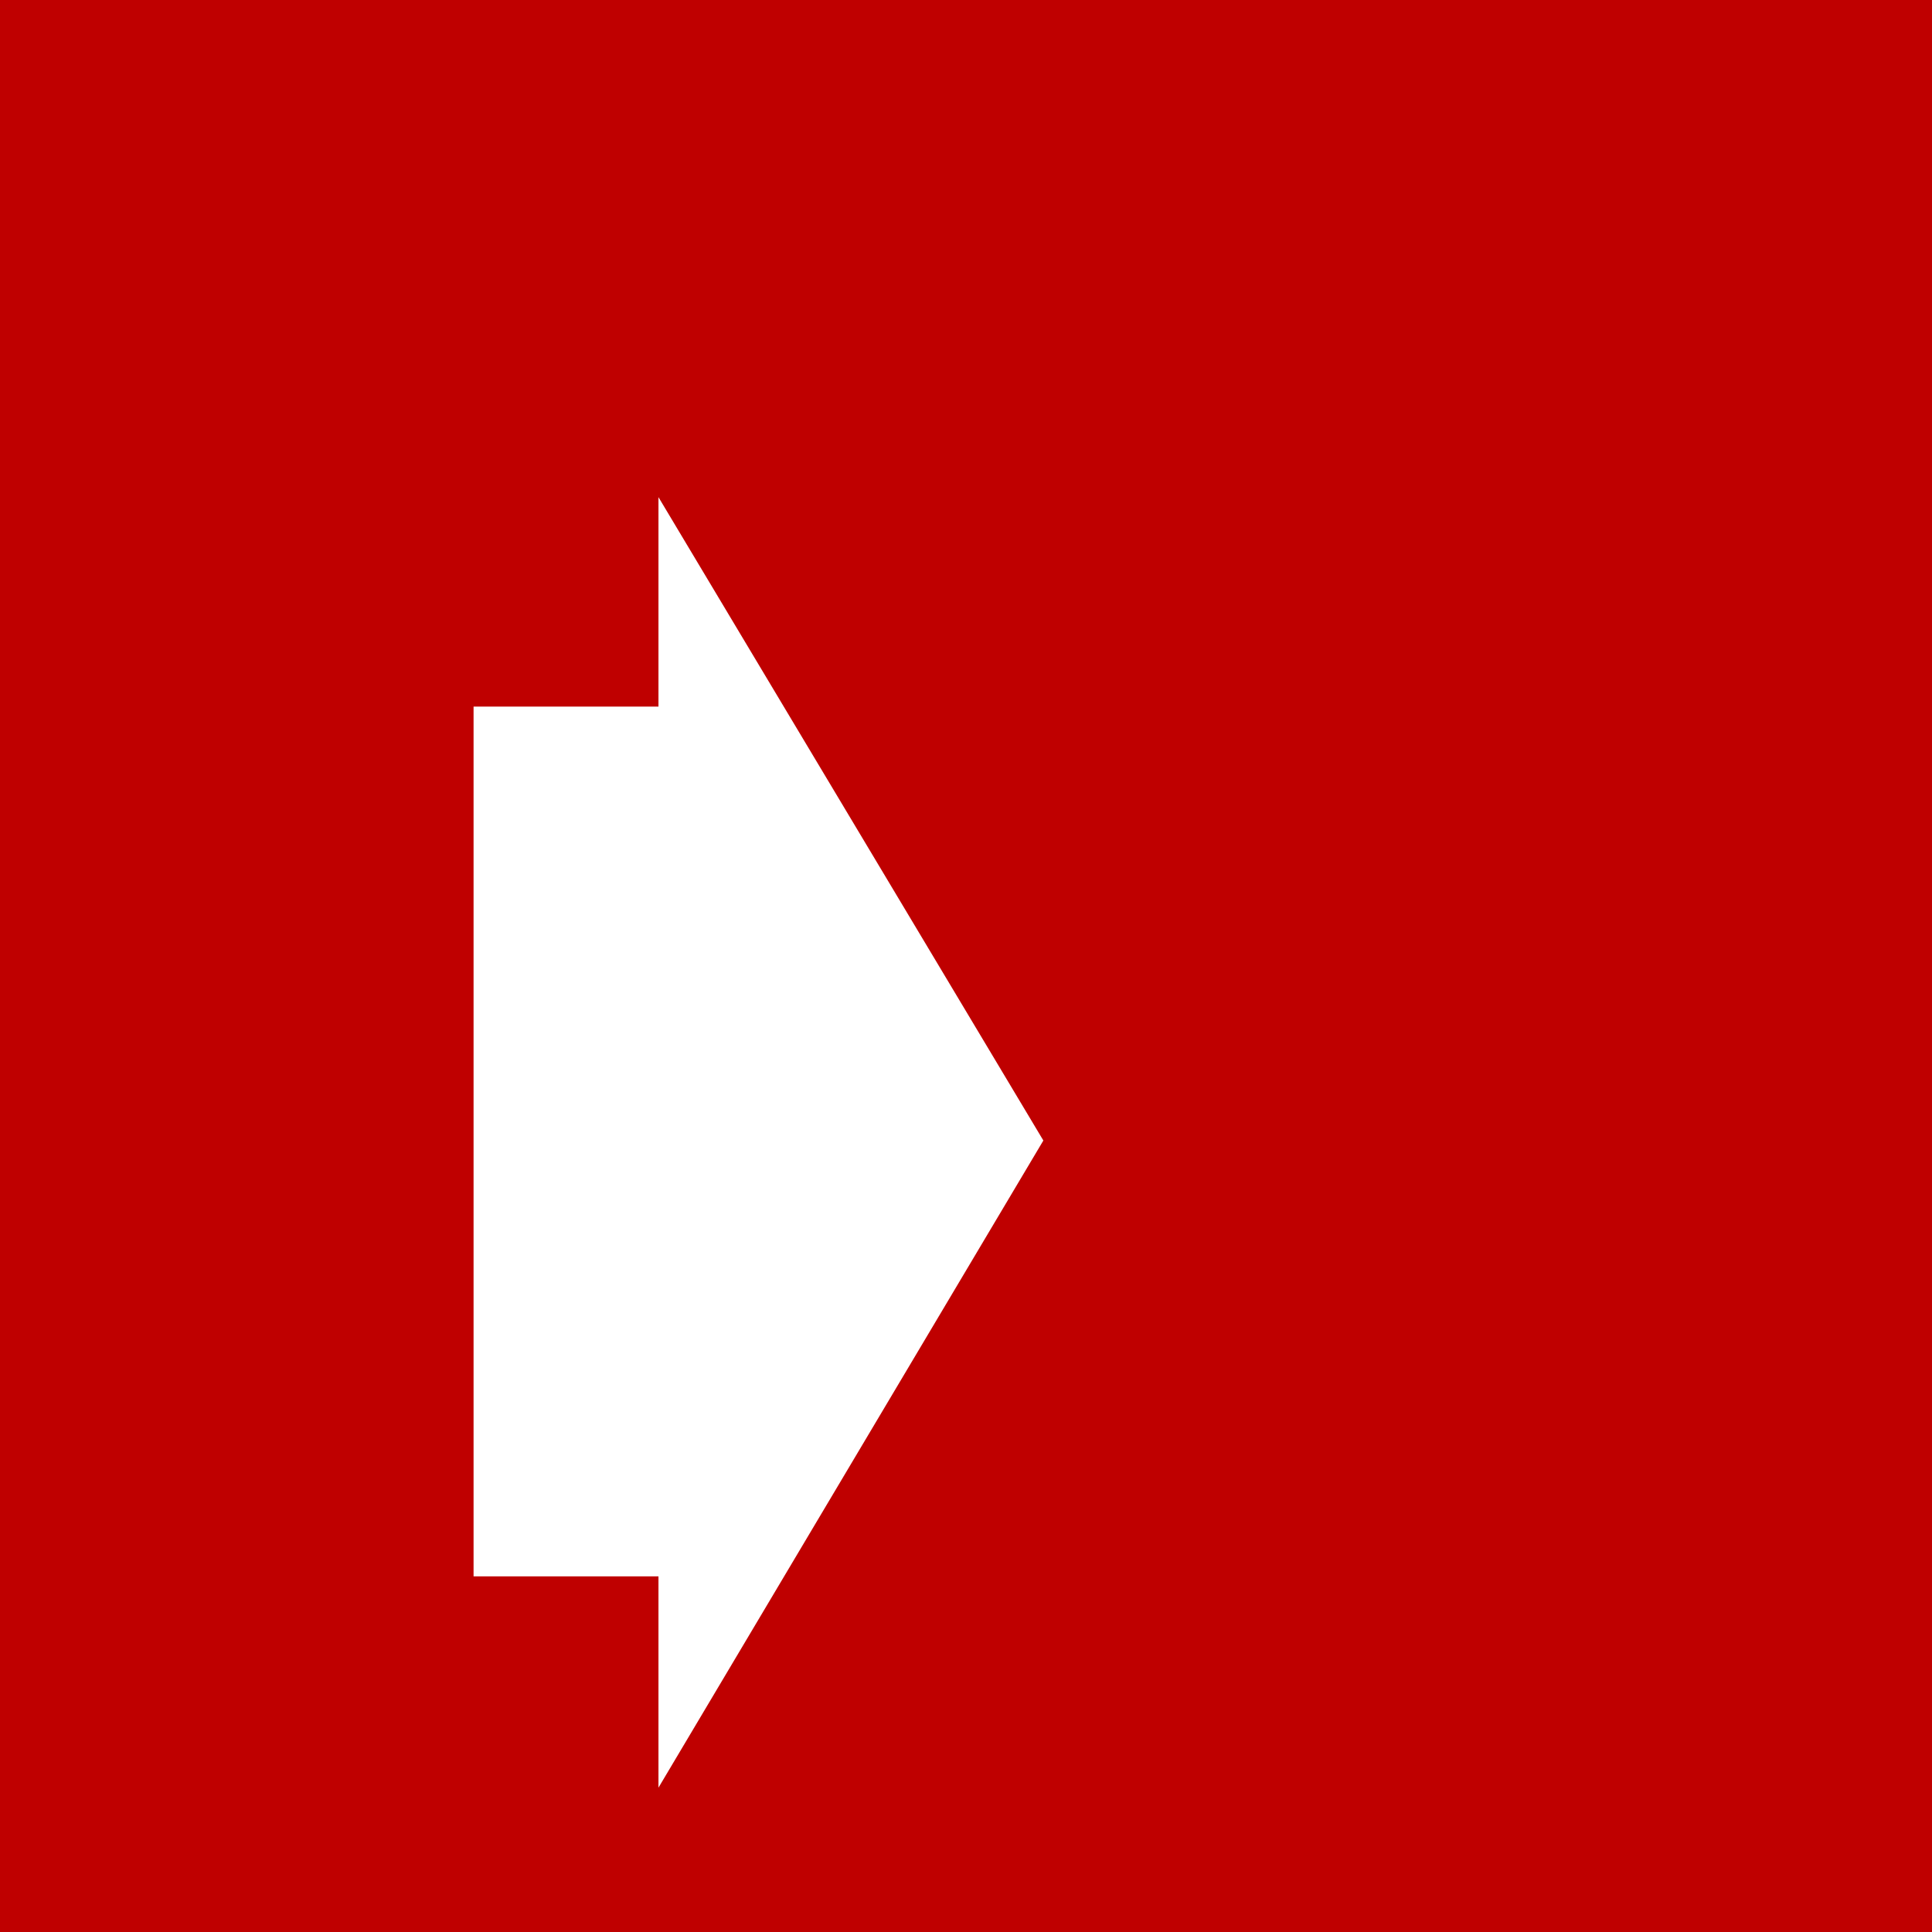
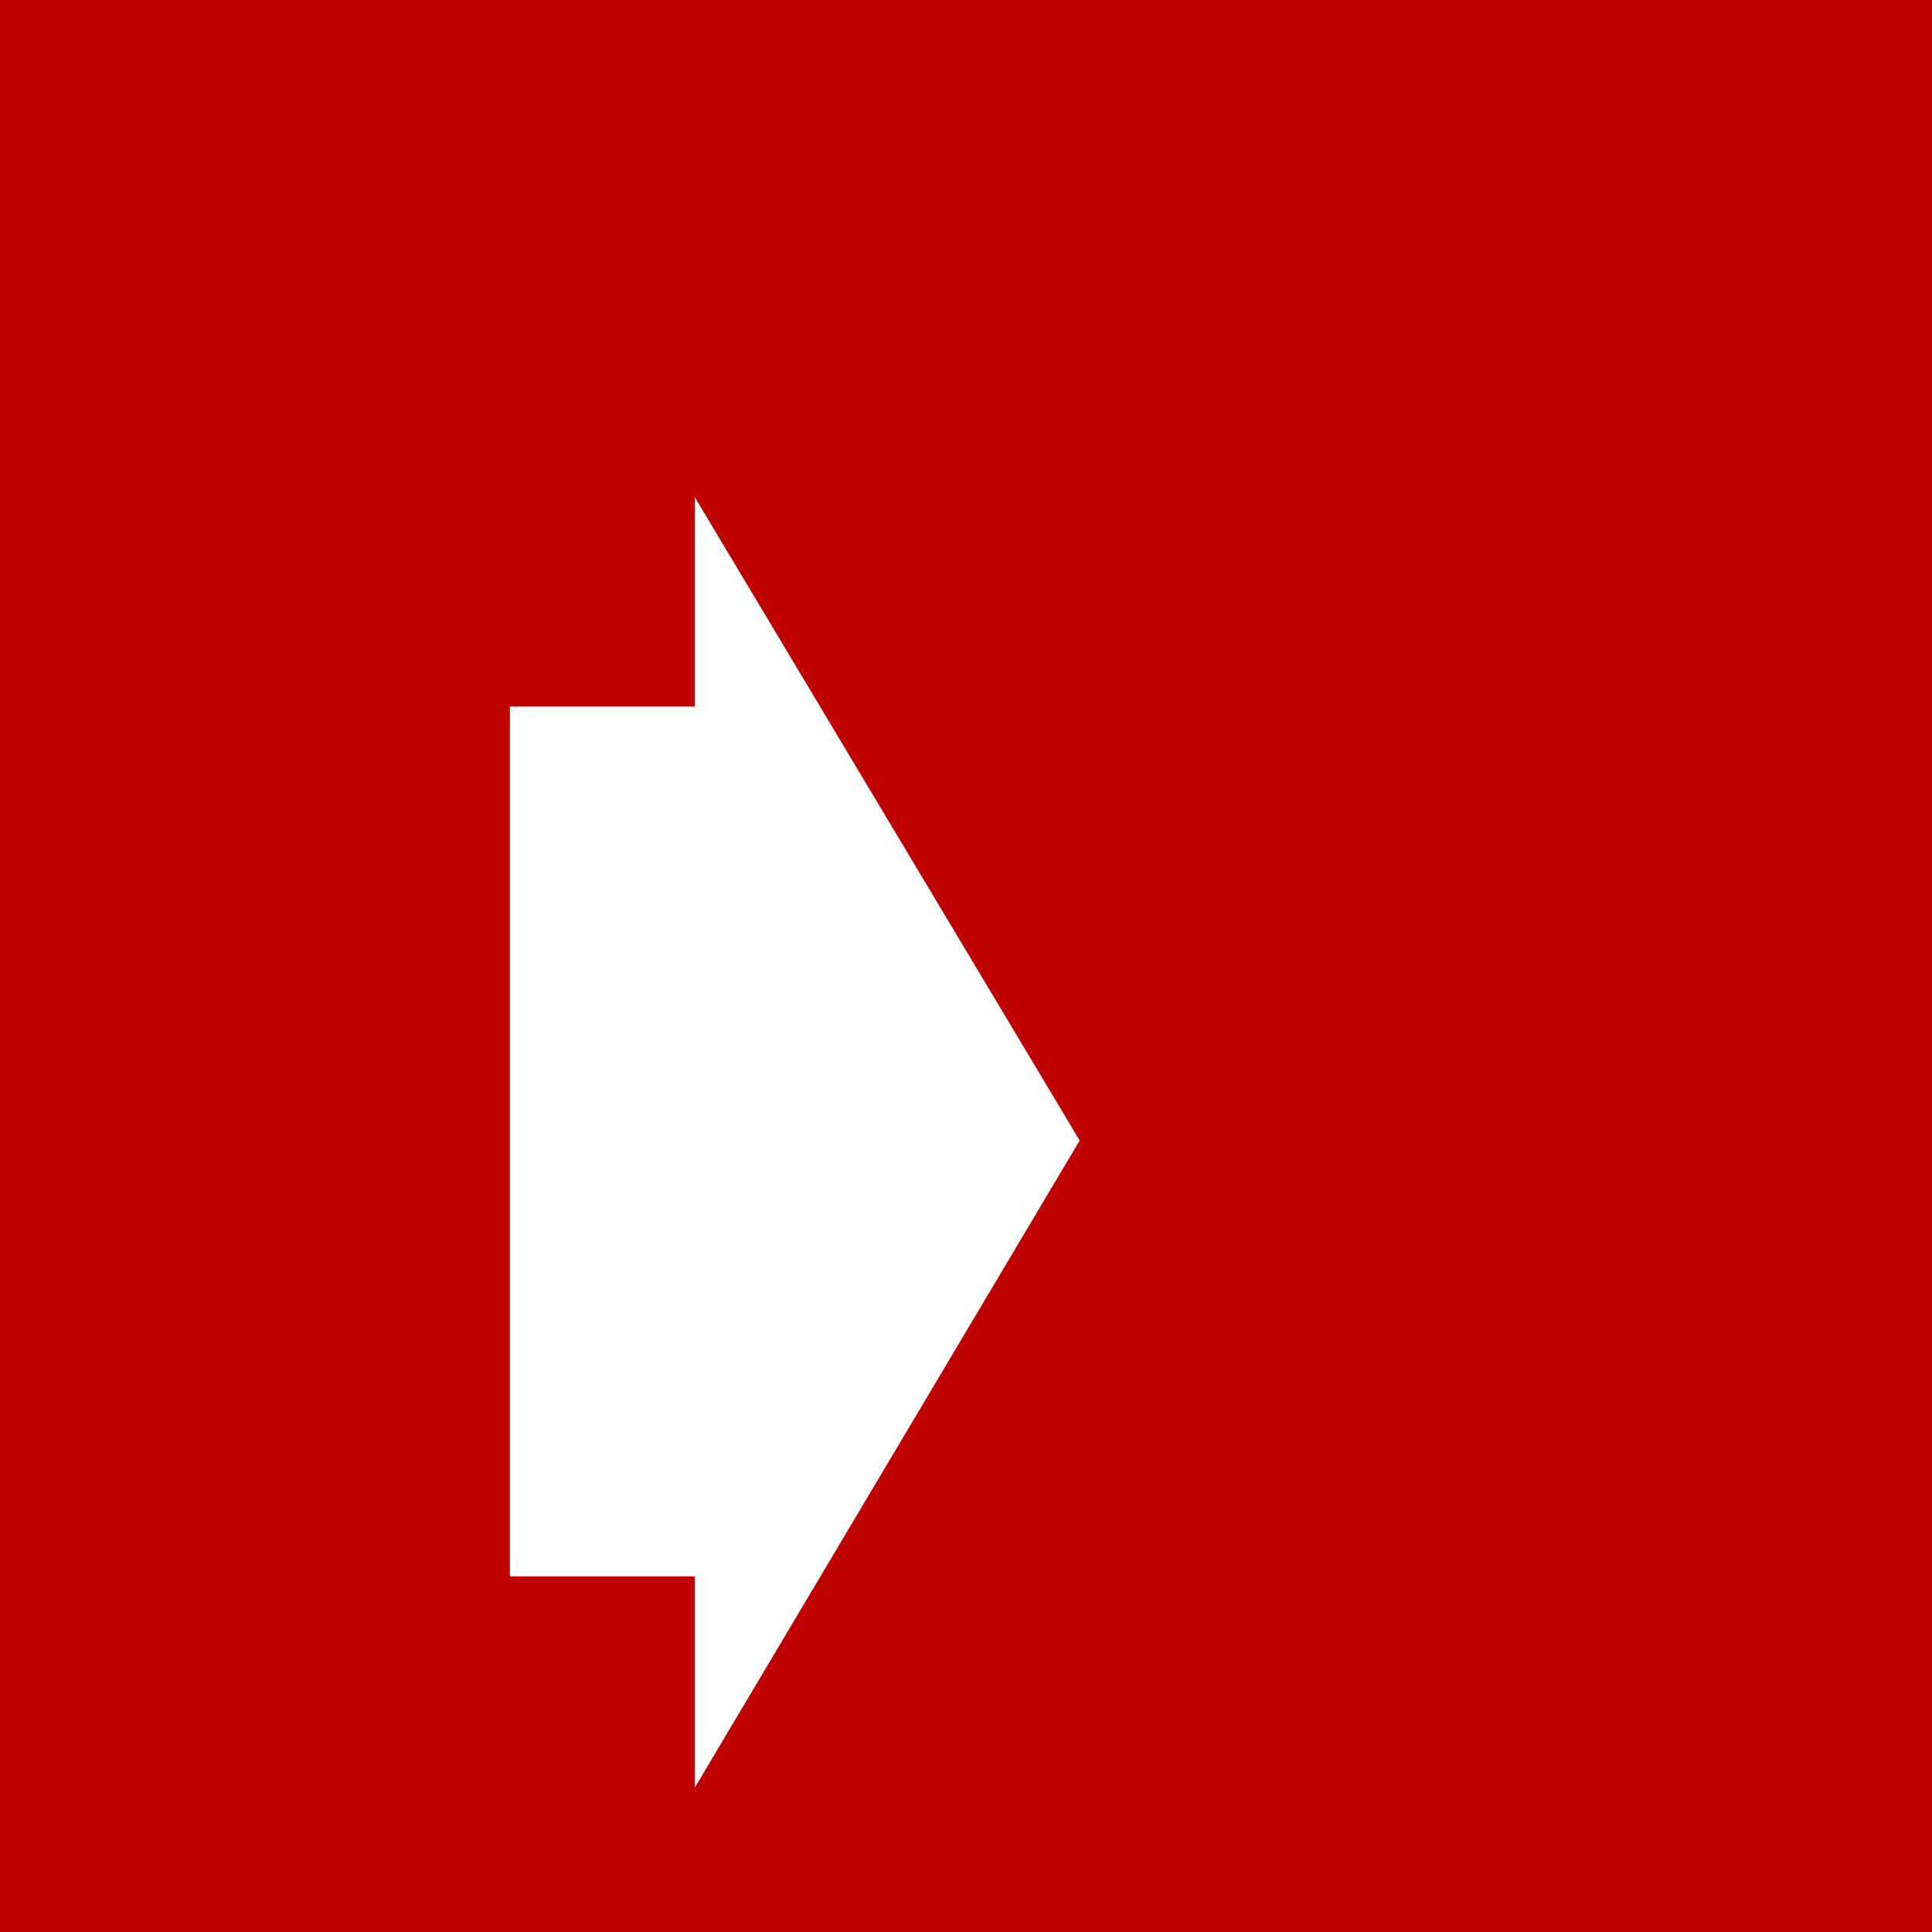
<svg xmlns="http://www.w3.org/2000/svg" lang="en-GB" viewBox="0 0 16 16">
  <defs>
    <style>rect{width:16px;height:16px;fill:rgb(191,0,0);}text{fill:rgb(255,255,255);}</style>
  </defs>
  <rect x="0" y="0" />
-   <text x="3.5" y="13.6">➧</text>
+   <text x="3.8" y="13.6">➧</text>
</svg>
